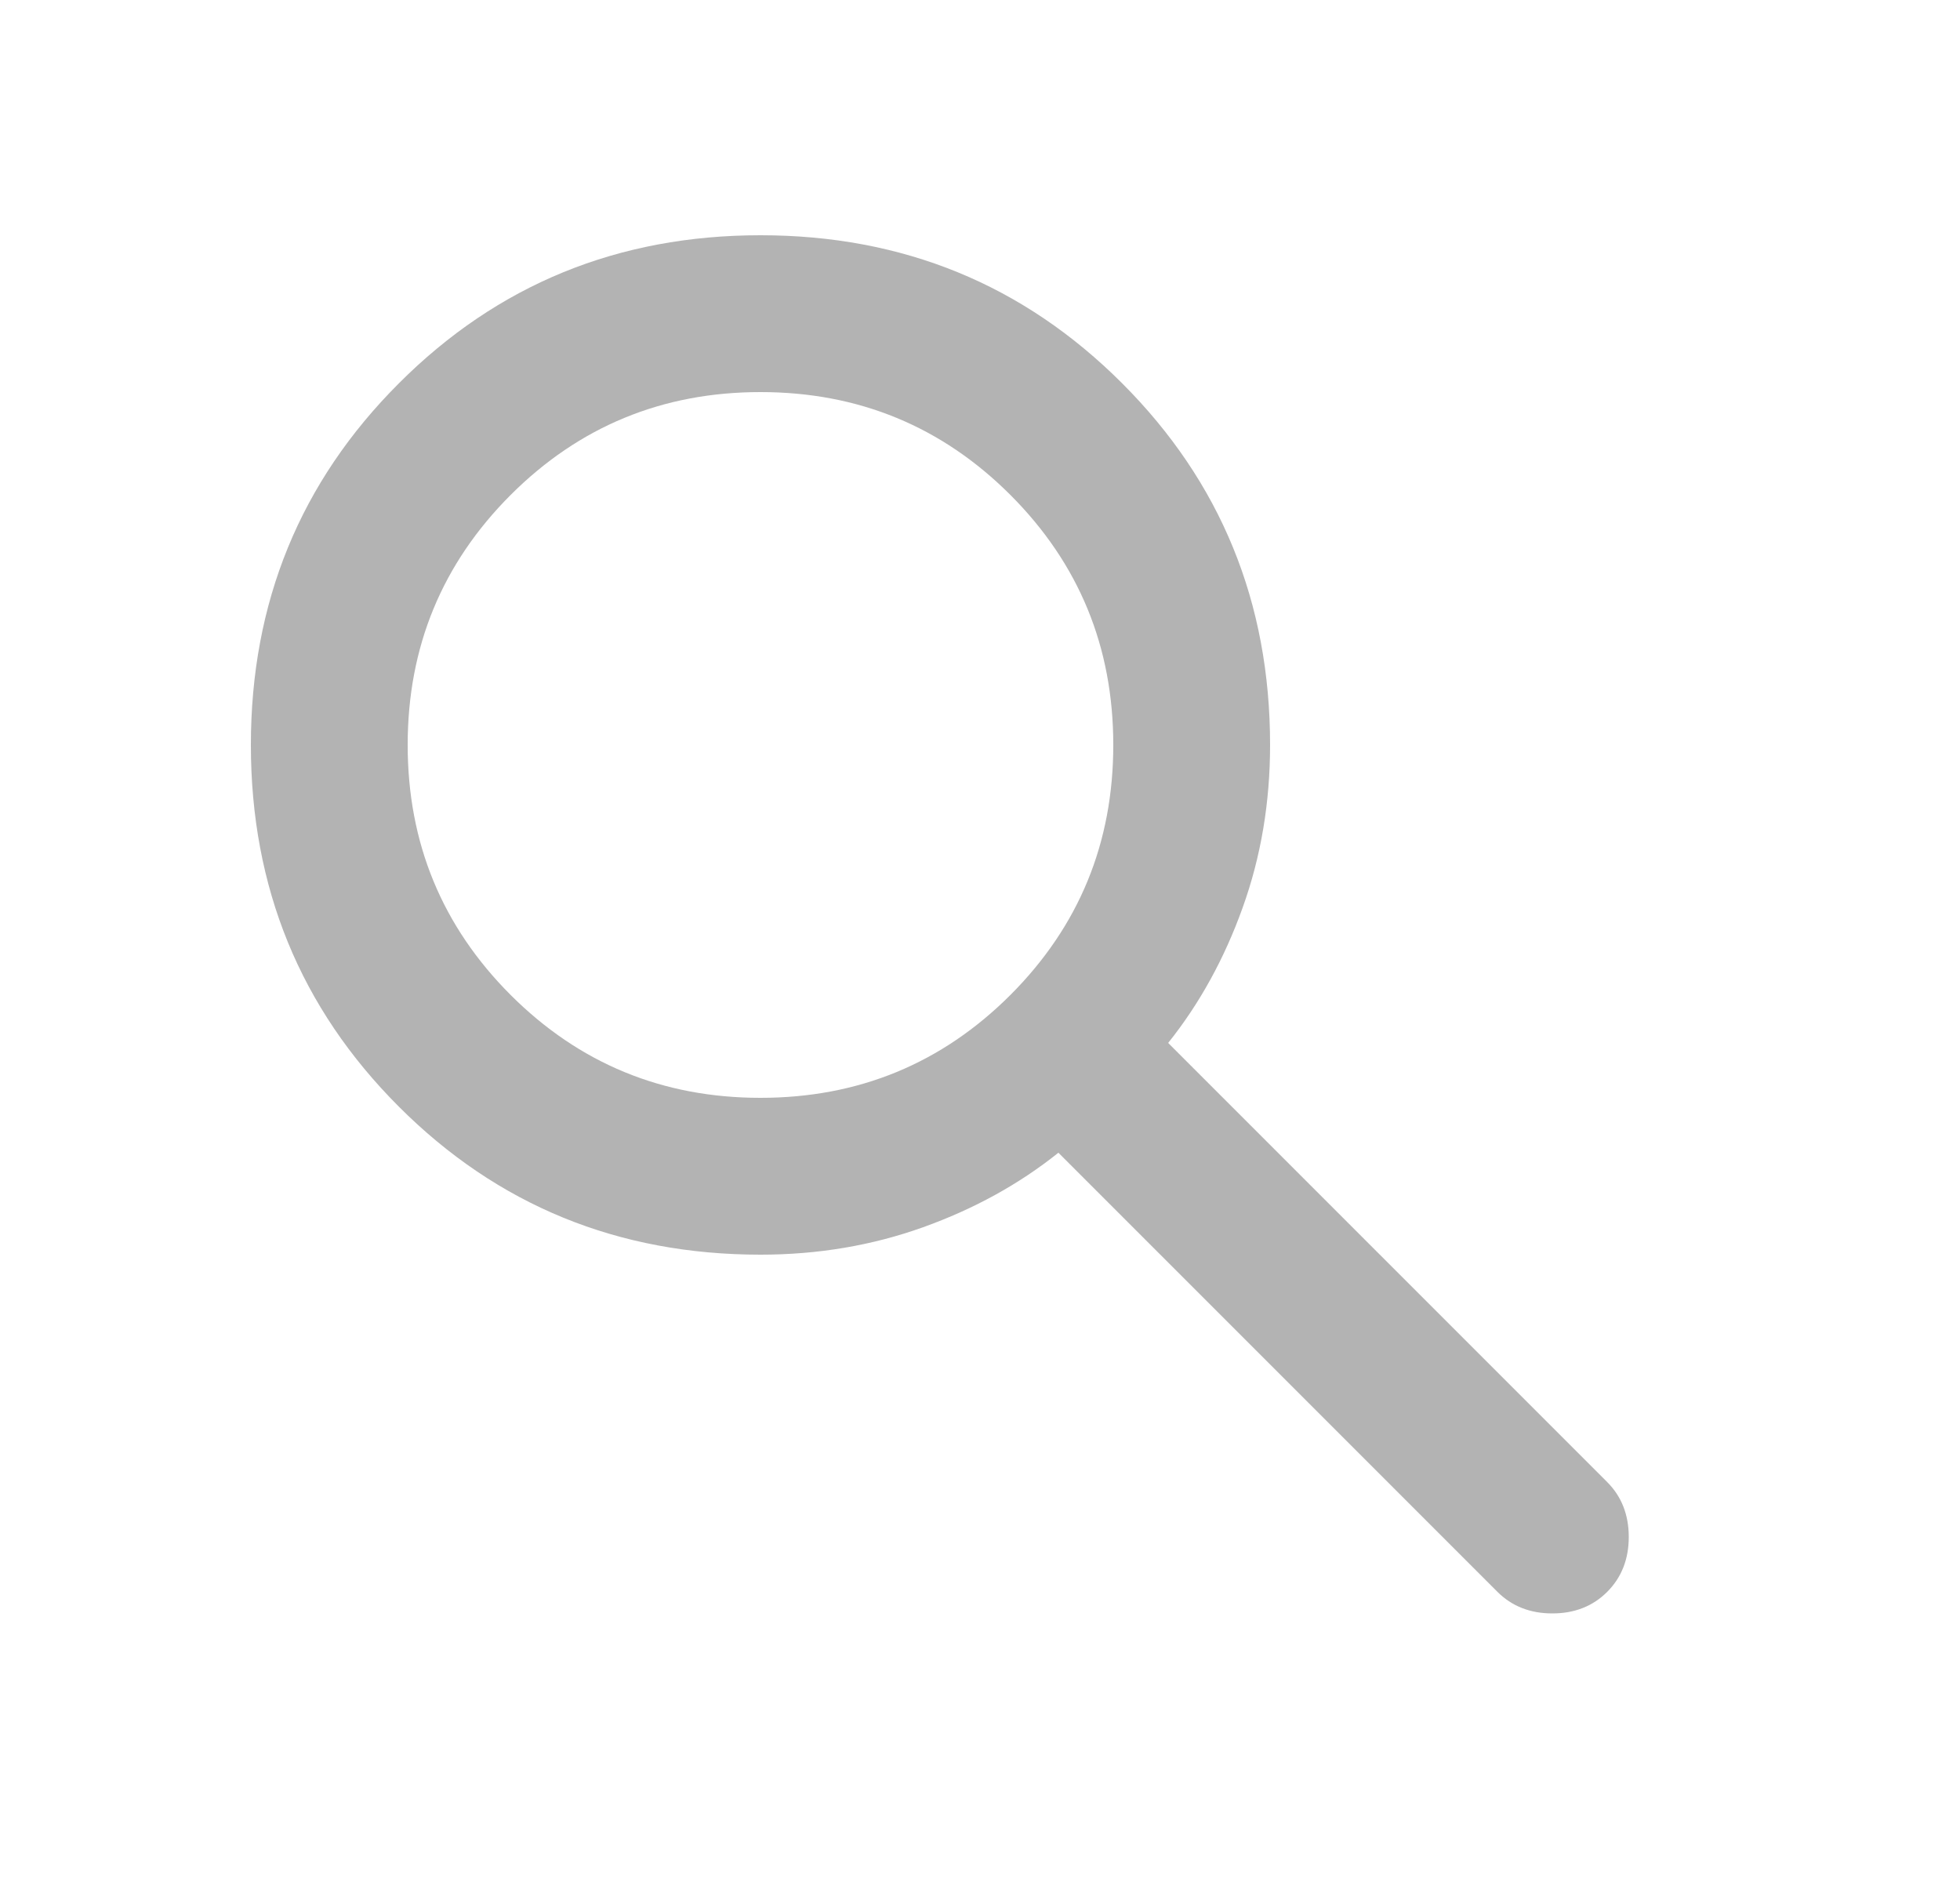
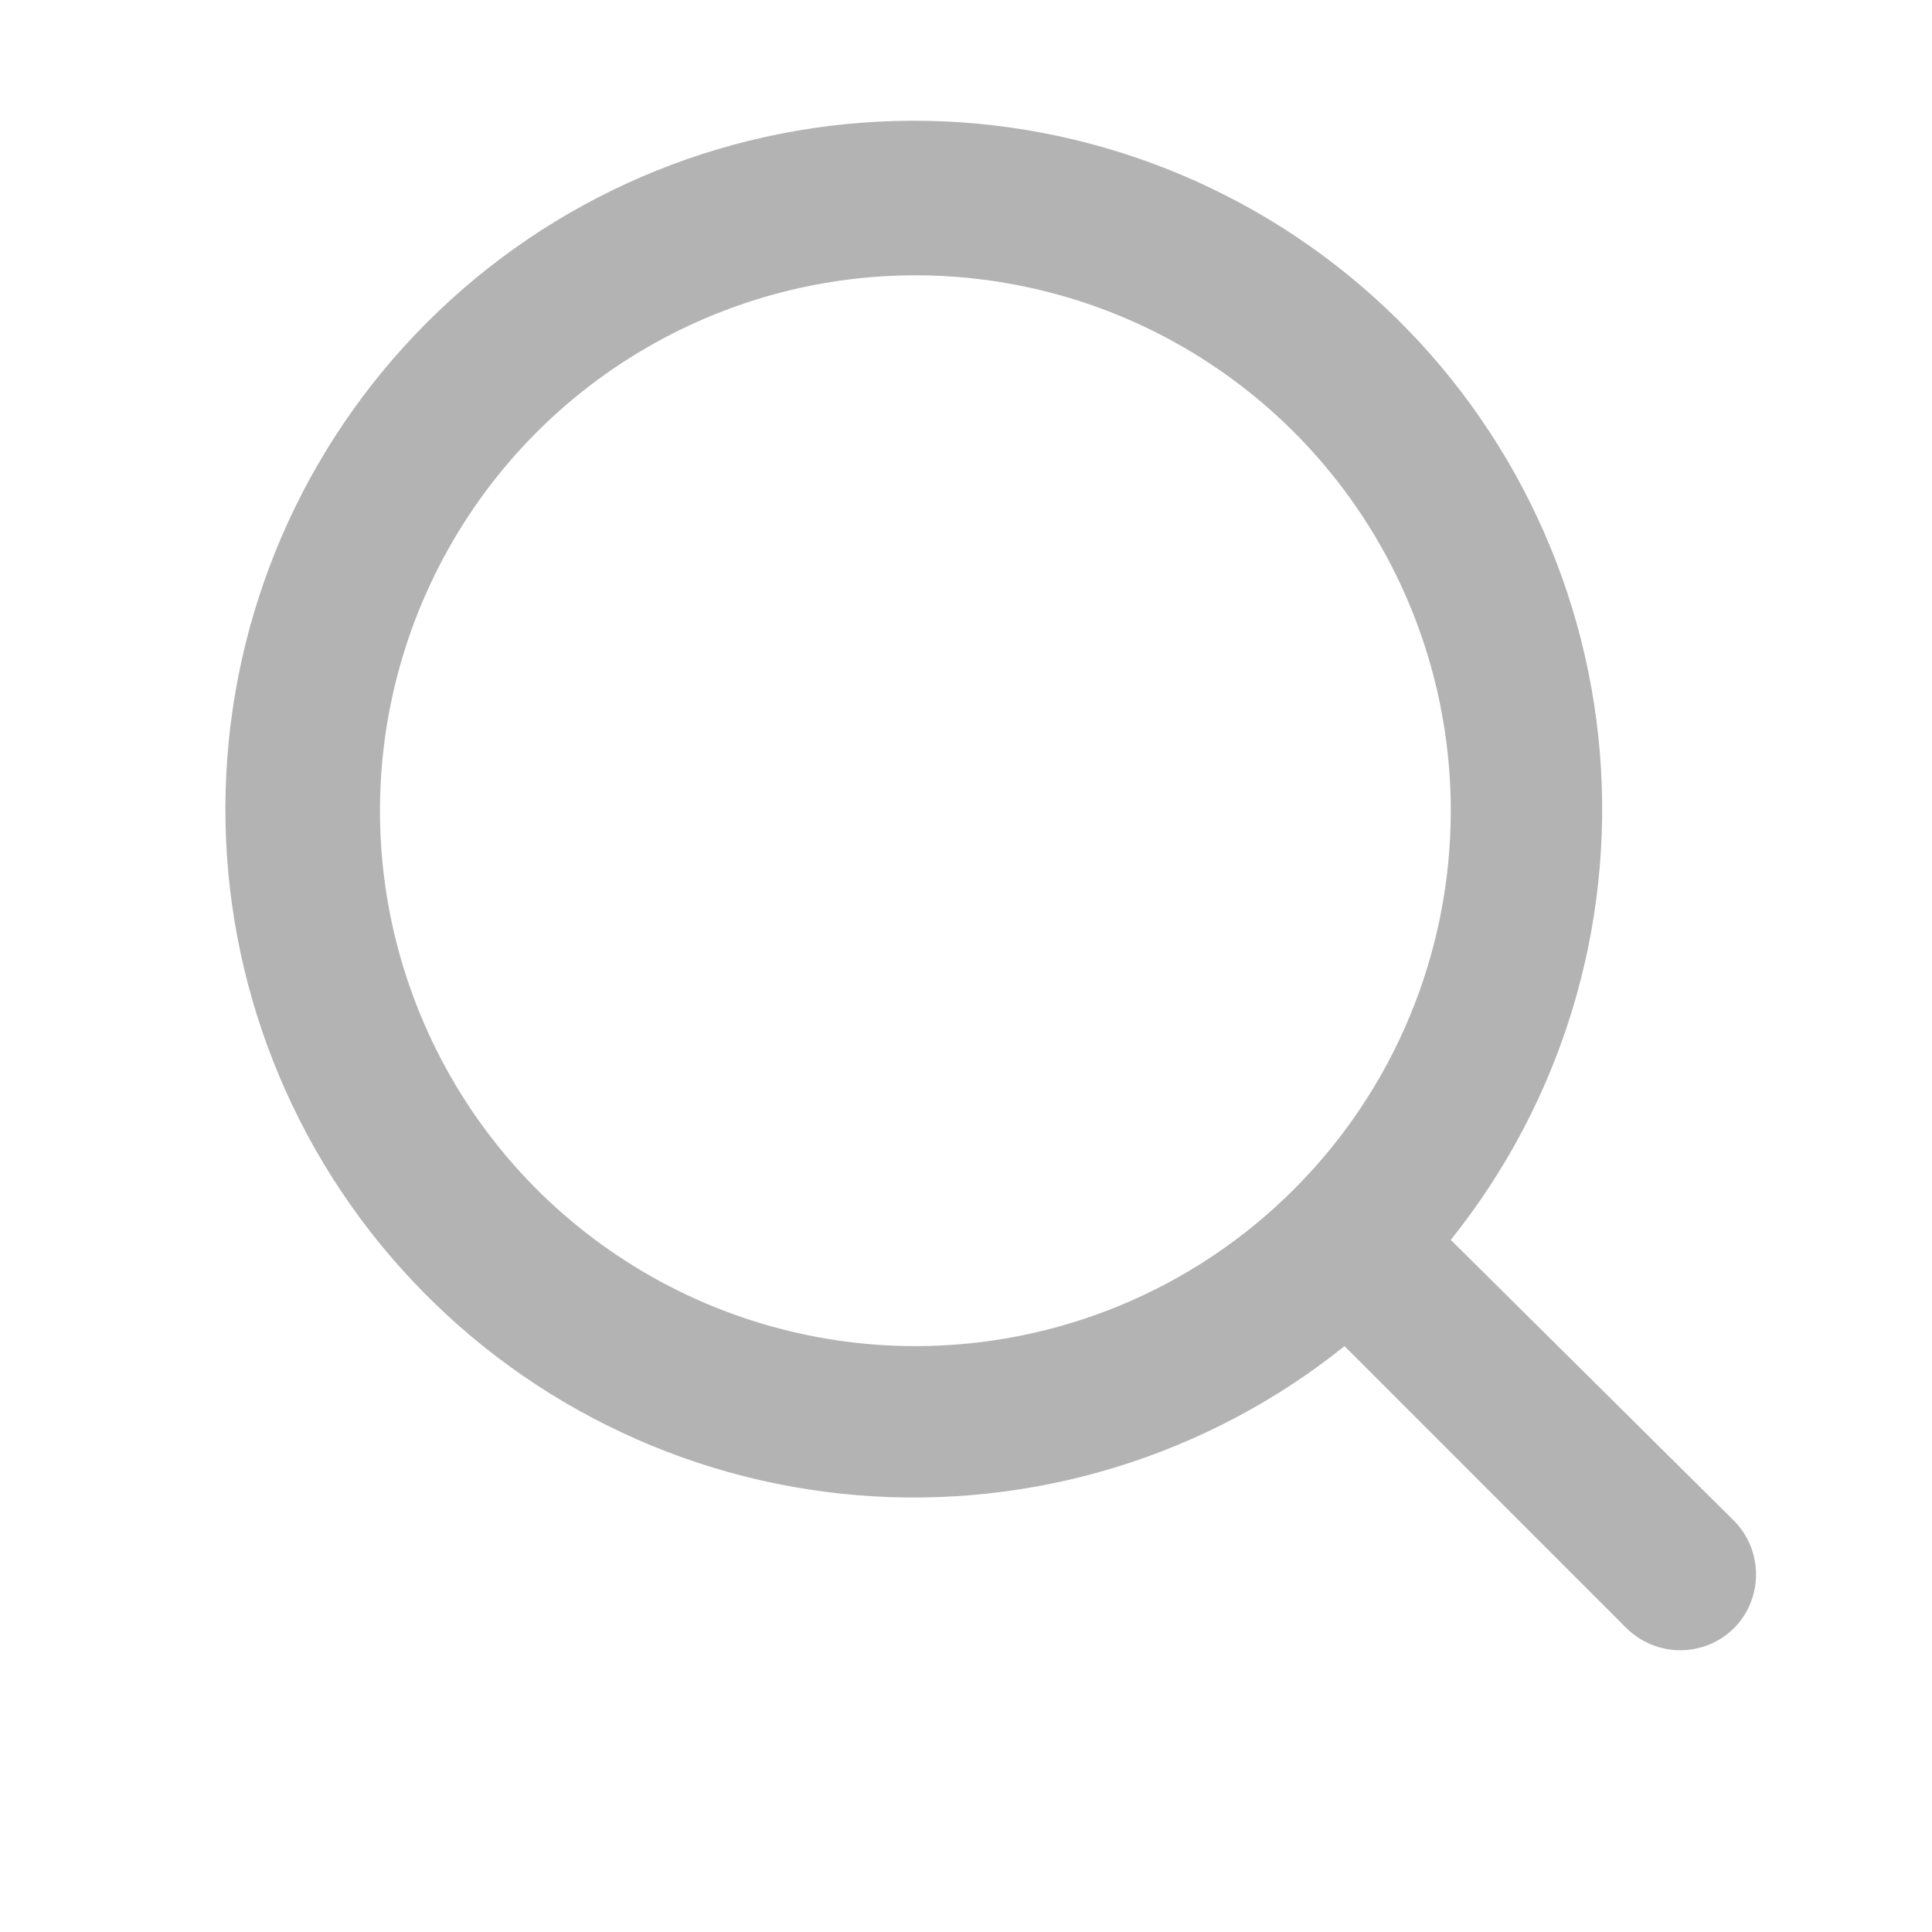
- <svg xmlns="http://www.w3.org/2000/svg" width="25" height="24" viewBox="0 0 25 24" fill="none">
-   <mask id="mask0_2057_15008" style="mask-type:alpha" maskUnits="userSpaceOnUse" x="0" y="0" width="25" height="24">
-     <rect x="0.2" width="24" height="24" fill="#D9D9D9" />
-   </mask>
-   <g mask="url(#mask0_2057_15008)">
-     <path d="M9.7 16C7.884 16 6.346 15.371 5.088 14.113C3.829 12.854 3.2 11.317 3.2 9.5C3.2 7.683 3.829 6.146 5.088 4.888C6.346 3.629 7.884 3 9.7 3C11.517 3 13.054 3.629 14.313 4.888C15.571 6.146 16.2 7.683 16.2 9.5C16.2 10.233 16.084 10.925 15.85 11.575C15.617 12.225 15.3 12.8 14.9 13.3L20.5 18.9C20.683 19.083 20.775 19.317 20.775 19.6C20.775 19.883 20.683 20.117 20.5 20.3C20.317 20.483 20.084 20.575 19.8 20.575C19.517 20.575 19.284 20.483 19.1 20.3L13.5 14.7C13 15.1 12.425 15.417 11.775 15.65C11.125 15.883 10.434 16 9.7 16ZM9.7 14C10.95 14 12.013 13.562 12.888 12.688C13.763 11.812 14.2 10.75 14.2 9.5C14.2 8.25 13.763 7.188 12.888 6.312C12.013 5.438 10.95 5 9.7 5C8.45 5 7.388 5.438 6.513 6.312C5.638 7.188 5.2 8.25 5.2 9.5C5.2 10.75 5.638 11.812 6.513 12.688C7.388 13.562 8.45 14 9.7 14Z" fill="#B3B3B3" />
-   </g>
+ <svg xmlns="http://www.w3.org/2000/svg" width="24" height="24" viewBox="0 0 24 24" fill="none">
+   <path d="M21.547 18.898L18.022 15.402C19.391 13.696 20.053 11.53 19.874 9.35C19.695 7.171 18.687 5.143 17.058 3.683C15.43 2.223 13.304 1.443 11.118 1.503C8.931 1.563 6.851 2.458 5.305 4.005C3.758 5.551 2.863 7.631 2.803 9.818C2.743 12.004 3.523 14.13 4.983 15.758C6.443 17.387 8.471 18.395 10.65 18.574C12.83 18.753 14.996 18.091 16.702 16.722L20.198 20.219C20.287 20.308 20.392 20.379 20.508 20.427C20.623 20.475 20.747 20.5 20.873 20.5C20.998 20.5 21.122 20.475 21.238 20.427C21.354 20.379 21.459 20.308 21.547 20.219C21.719 20.042 21.814 19.805 21.814 19.559C21.814 19.312 21.719 19.075 21.547 18.898ZM11.371 16.722C10.056 16.722 8.77 16.332 7.676 15.601C6.582 14.871 5.73 13.832 5.227 12.617C4.723 11.401 4.591 10.064 4.848 8.774C5.105 7.484 5.738 6.298 6.668 5.368C7.598 4.438 8.784 3.805 10.074 3.548C11.364 3.291 12.701 3.423 13.917 3.926C15.132 4.43 16.171 5.282 16.901 6.376C17.632 7.47 18.022 8.756 18.022 10.071C18.022 11.835 17.322 13.527 16.074 14.774C14.827 16.022 13.135 16.722 11.371 16.722Z" fill="#B3B3B3" />
</svg>
